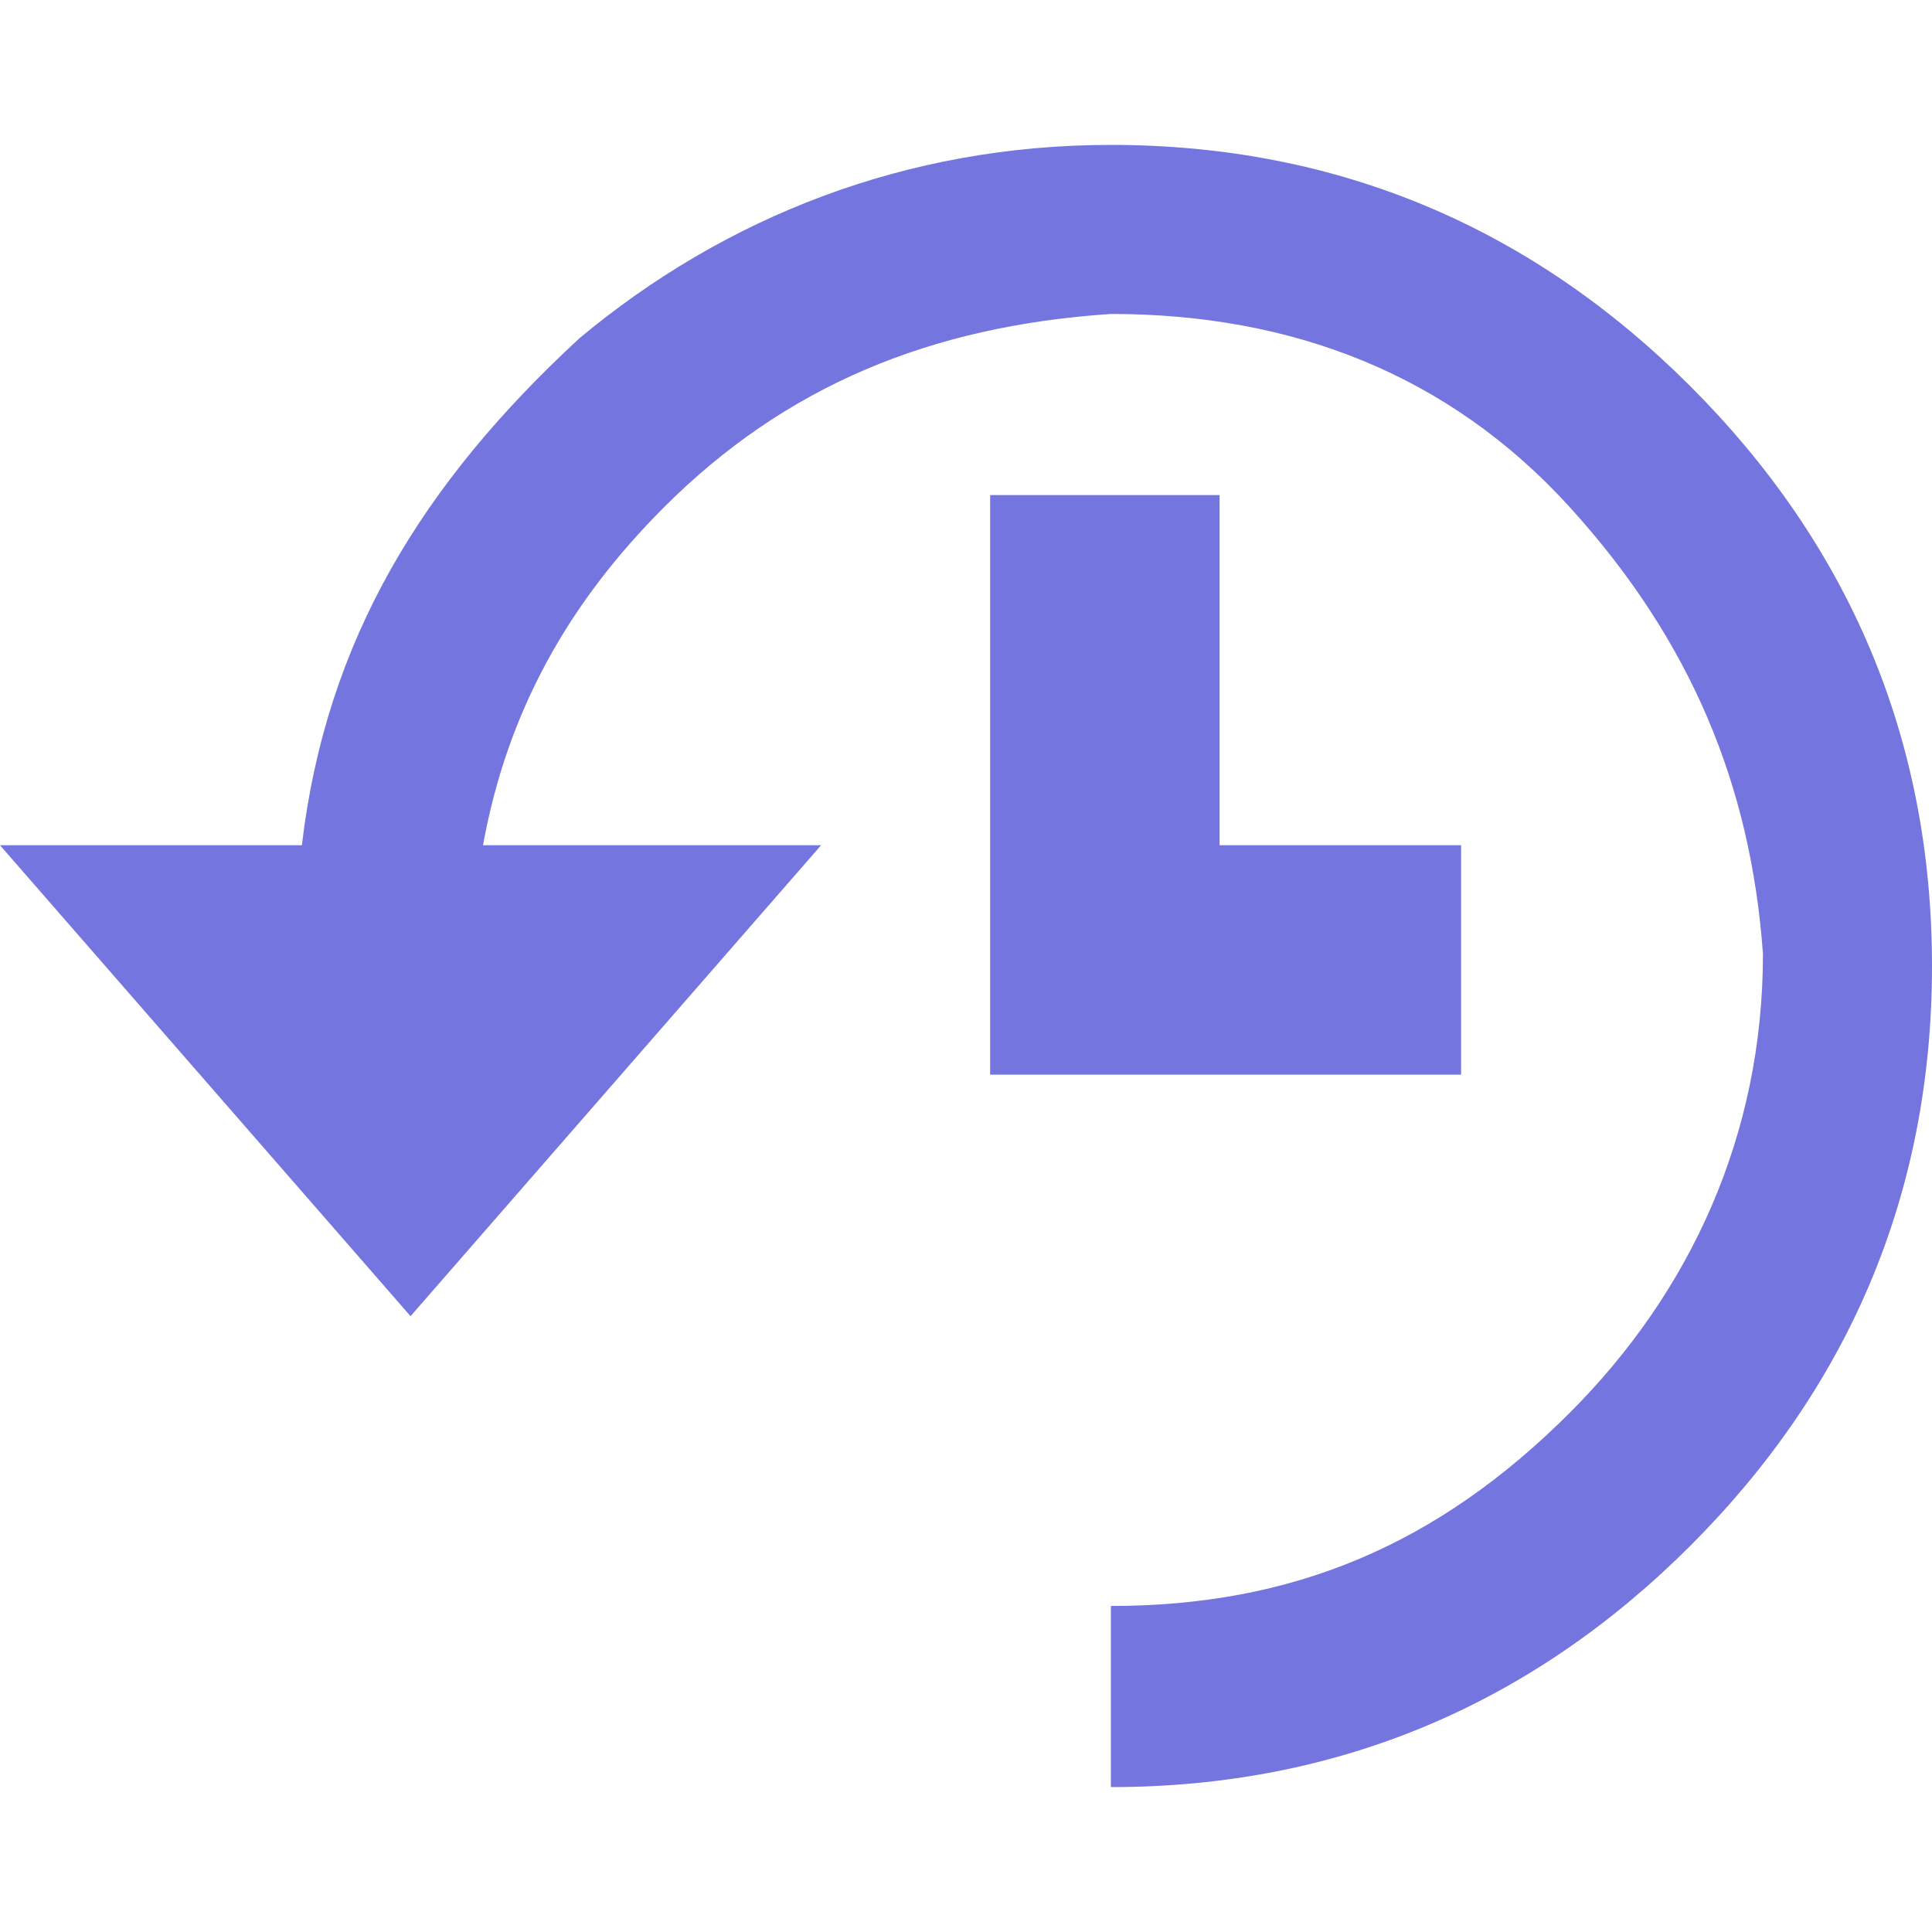
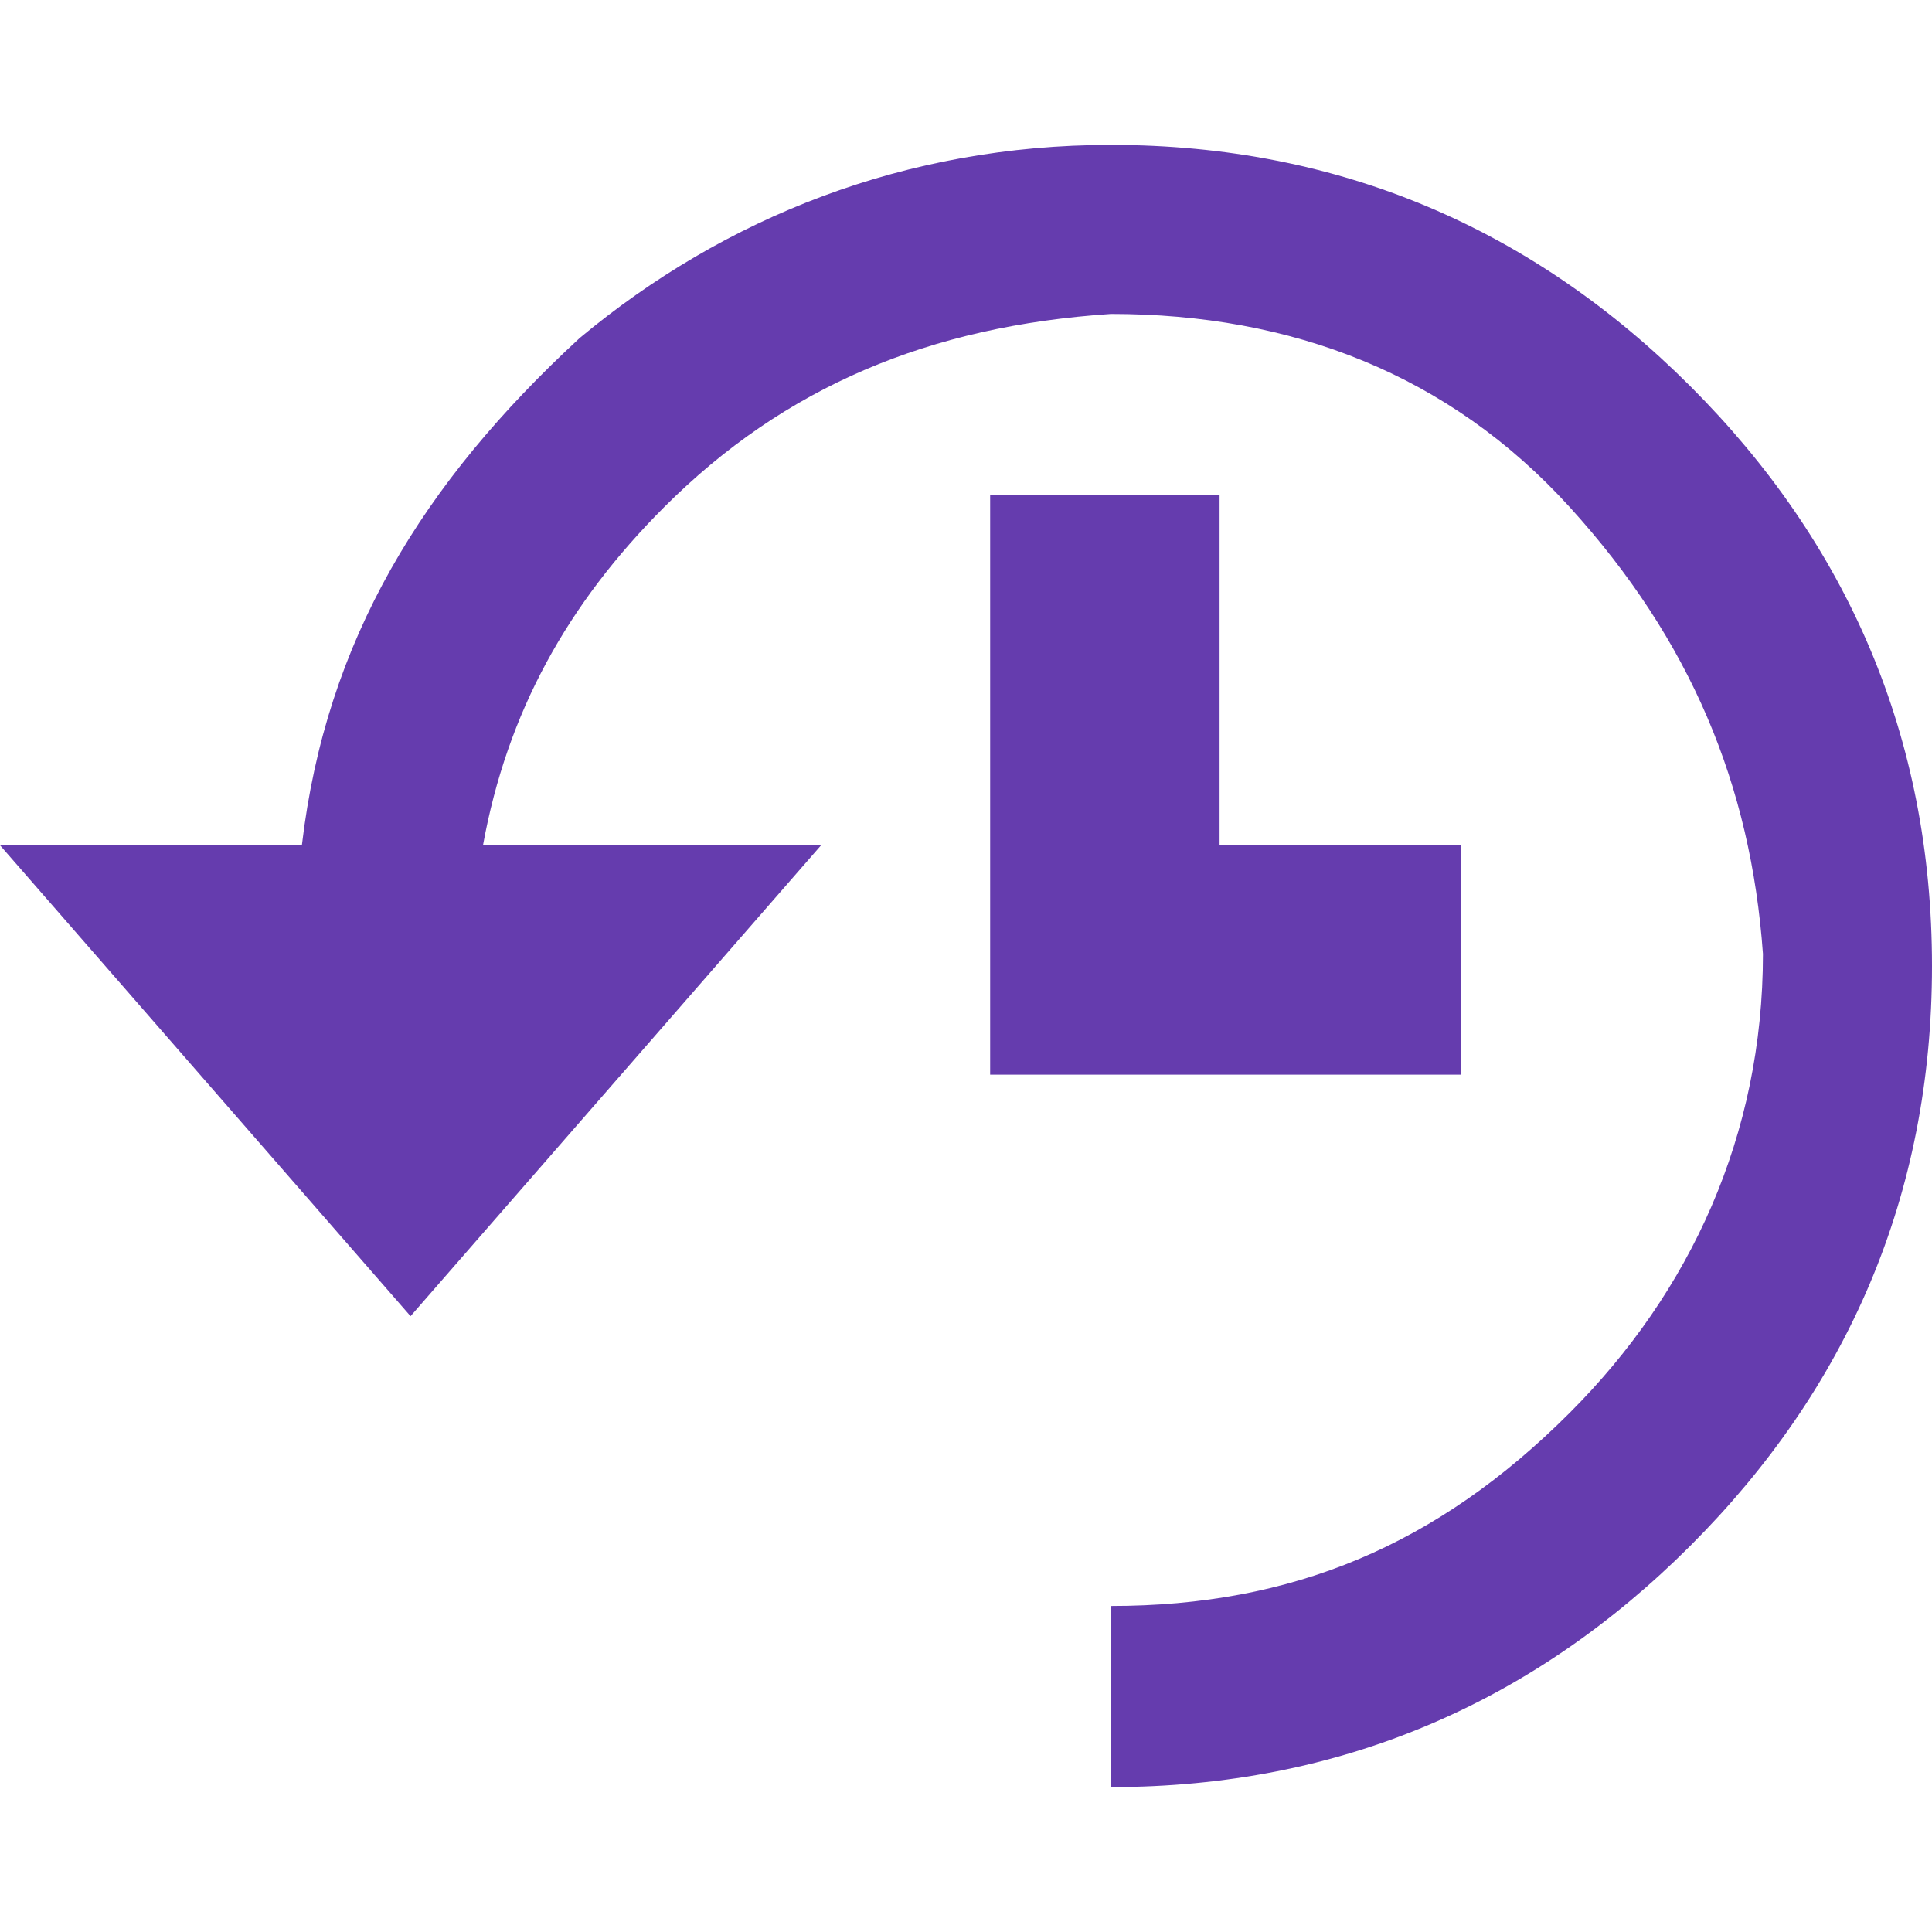
<svg xmlns="http://www.w3.org/2000/svg" width="16" height="16" viewBox="0 -1.2 16 16" preserveAspectRatio="xMinYMid meet" overflow="visible">
-   <path d="M9.2 0c1.9 0 3.5.7 4.8 2 1.3 1.3 2 2.9 2 4.8s-.7 3.5-2 4.8c-1.3 1.3-2.9 2-4.8 2v-1.5c1.5 0 2.7-.5 3.8-1.6 1-1 1.6-2.3 1.6-3.8C14.5 5.3 14 4.1 13 3s-2.3-1.6-3.8-1.6C7.7 1.5 6.5 2 5.5 3c-.8.8-1.3 1.7-1.5 2.8h2.8L3.4 9.7 0 5.8h2.5c.2-1.7 1-3 2.3-4.2C6 .6 7.5 0 9.2 0zm2.9 5.8v1.9H8.2V2.9h1.9v2.9h2z" fill="#7575E0" />
+   <path d="M9.2 0c1.9 0 3.5.7 4.8 2 1.3 1.3 2 2.9 2 4.8s-.7 3.5-2 4.8c-1.3 1.3-2.9 2-4.8 2v-1.5c1.5 0 2.7-.5 3.8-1.6 1-1 1.6-2.3 1.6-3.8C14.5 5.3 14 4.1 13 3s-2.3-1.6-3.8-1.6C7.7 1.5 6.5 2 5.5 3c-.8.8-1.3 1.7-1.5 2.8h2.8L3.4 9.7 0 5.8h2.5c.2-1.7 1-3 2.3-4.2C6 .6 7.5 0 9.2 0zm2.9 5.8v1.9H8.2V2.9h1.9v2.9h2z" fill="#653cae" />
</svg>
